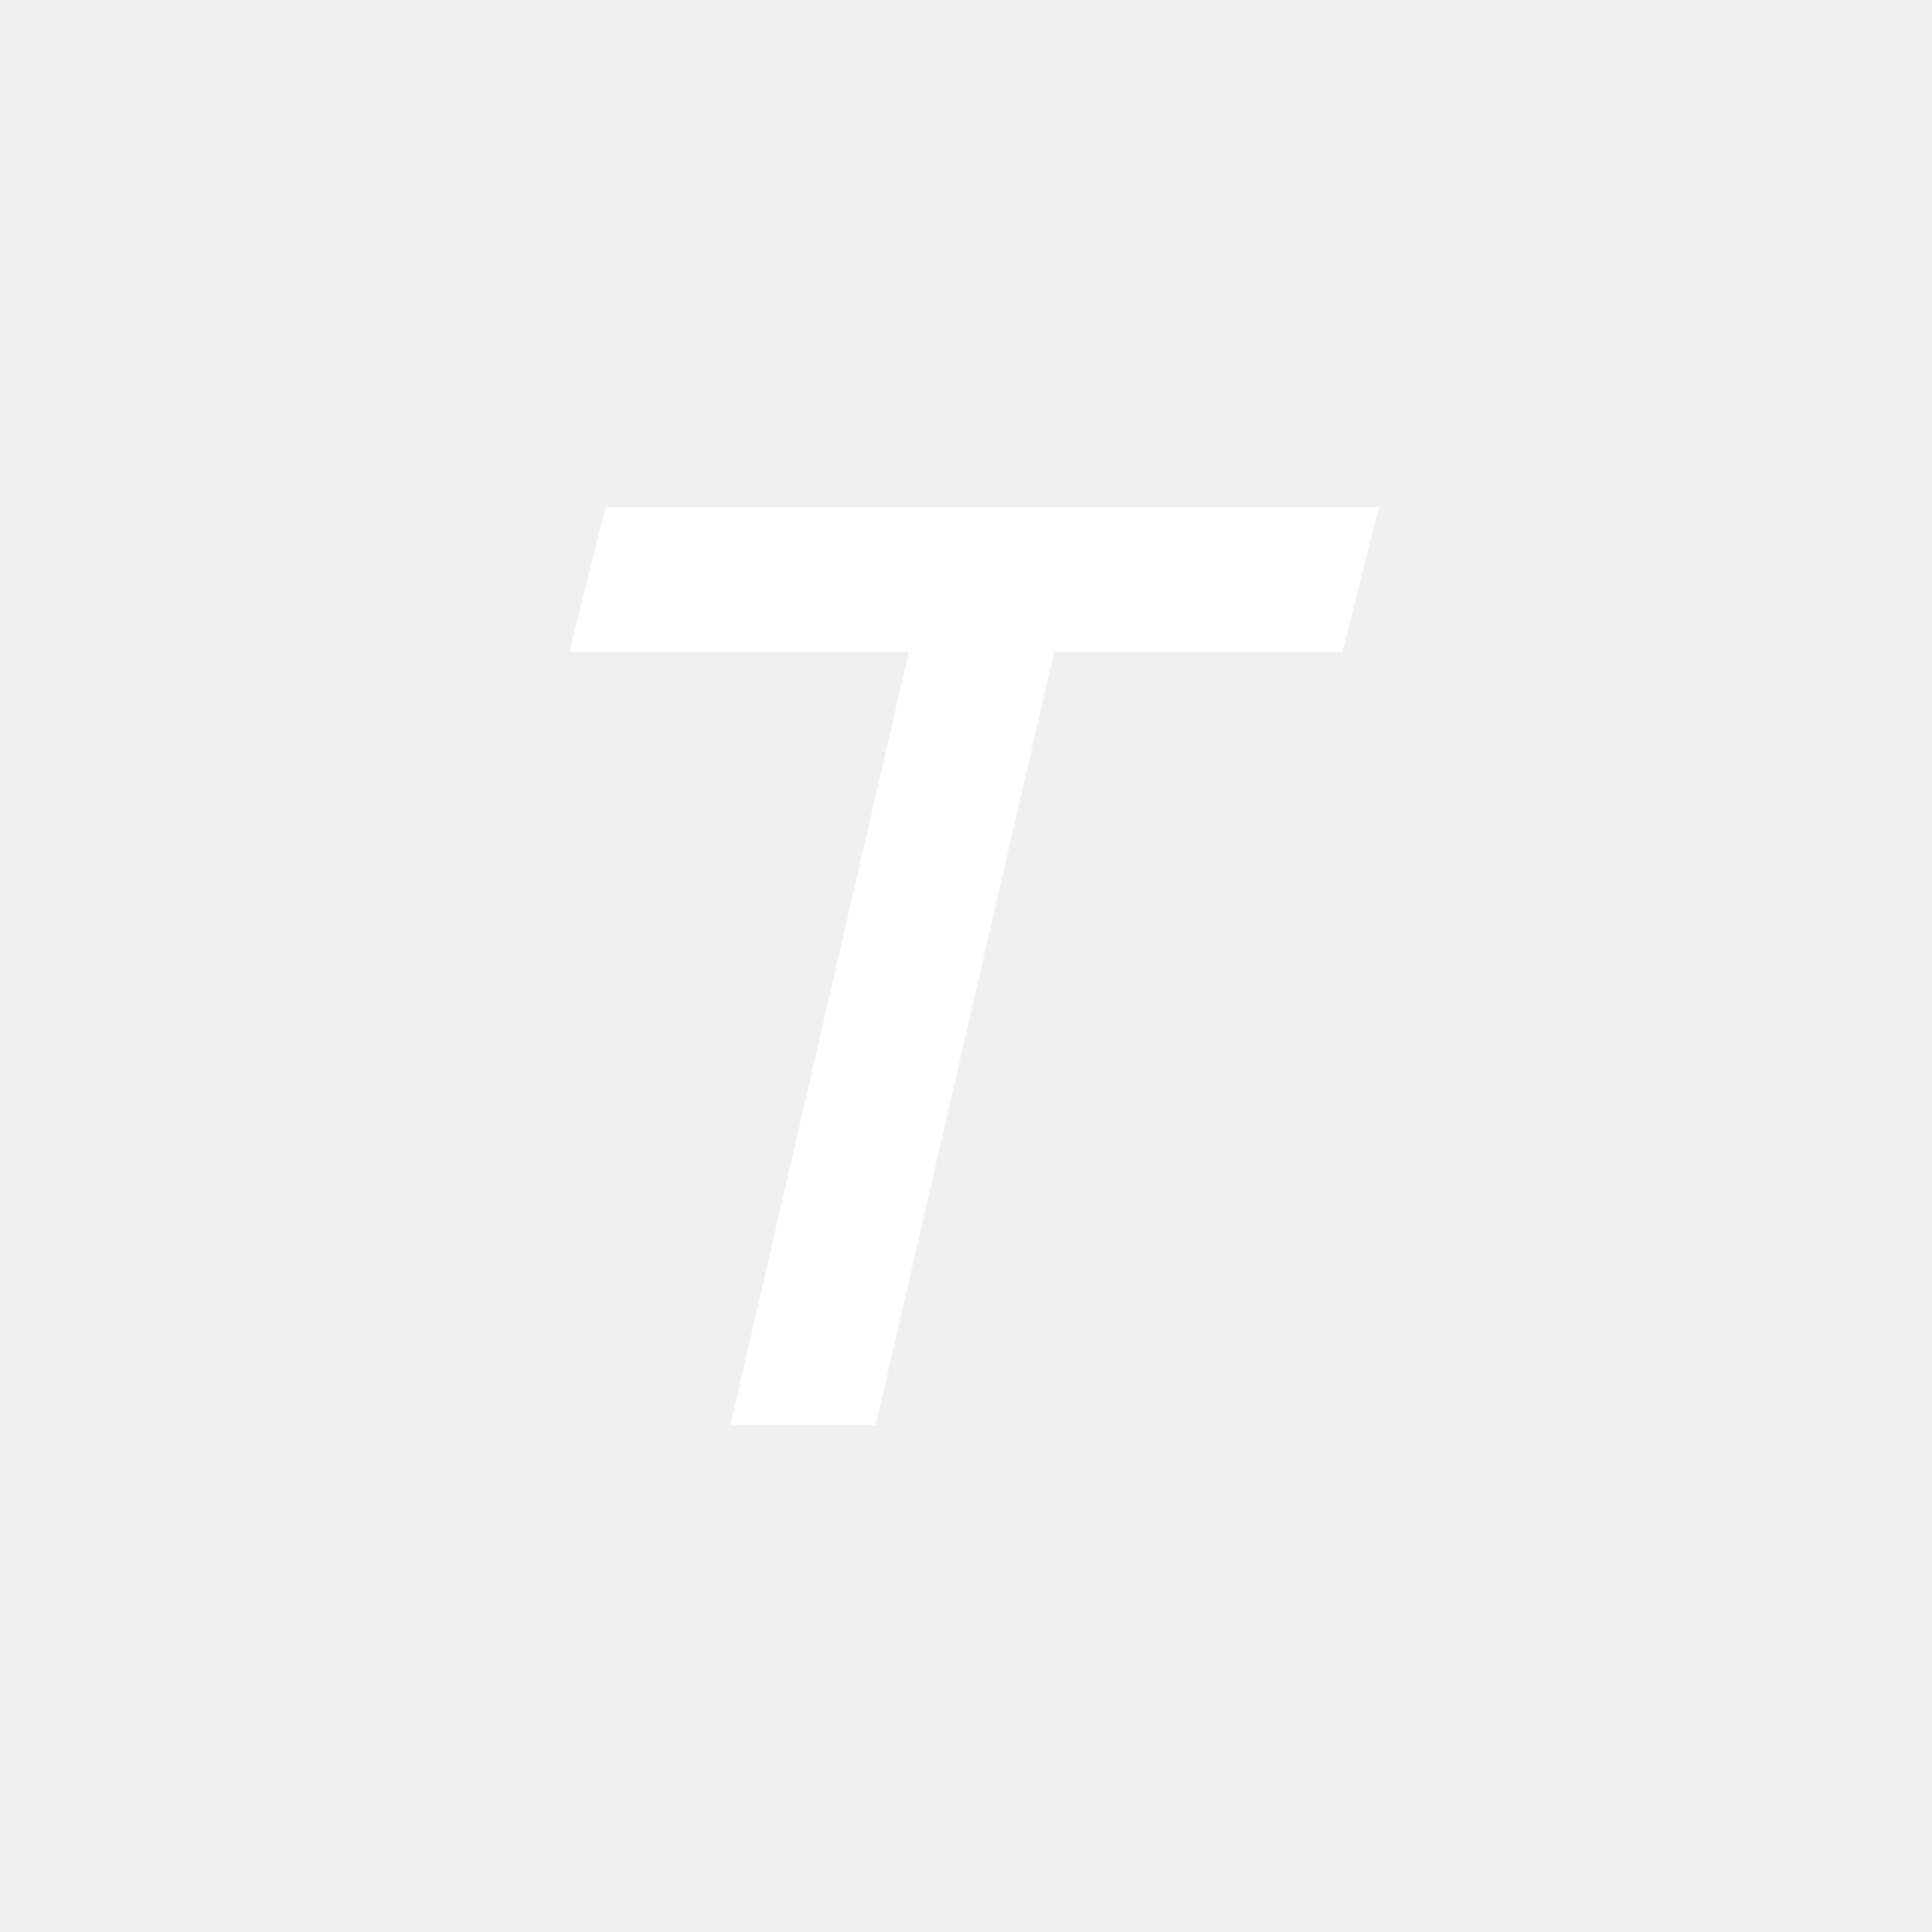
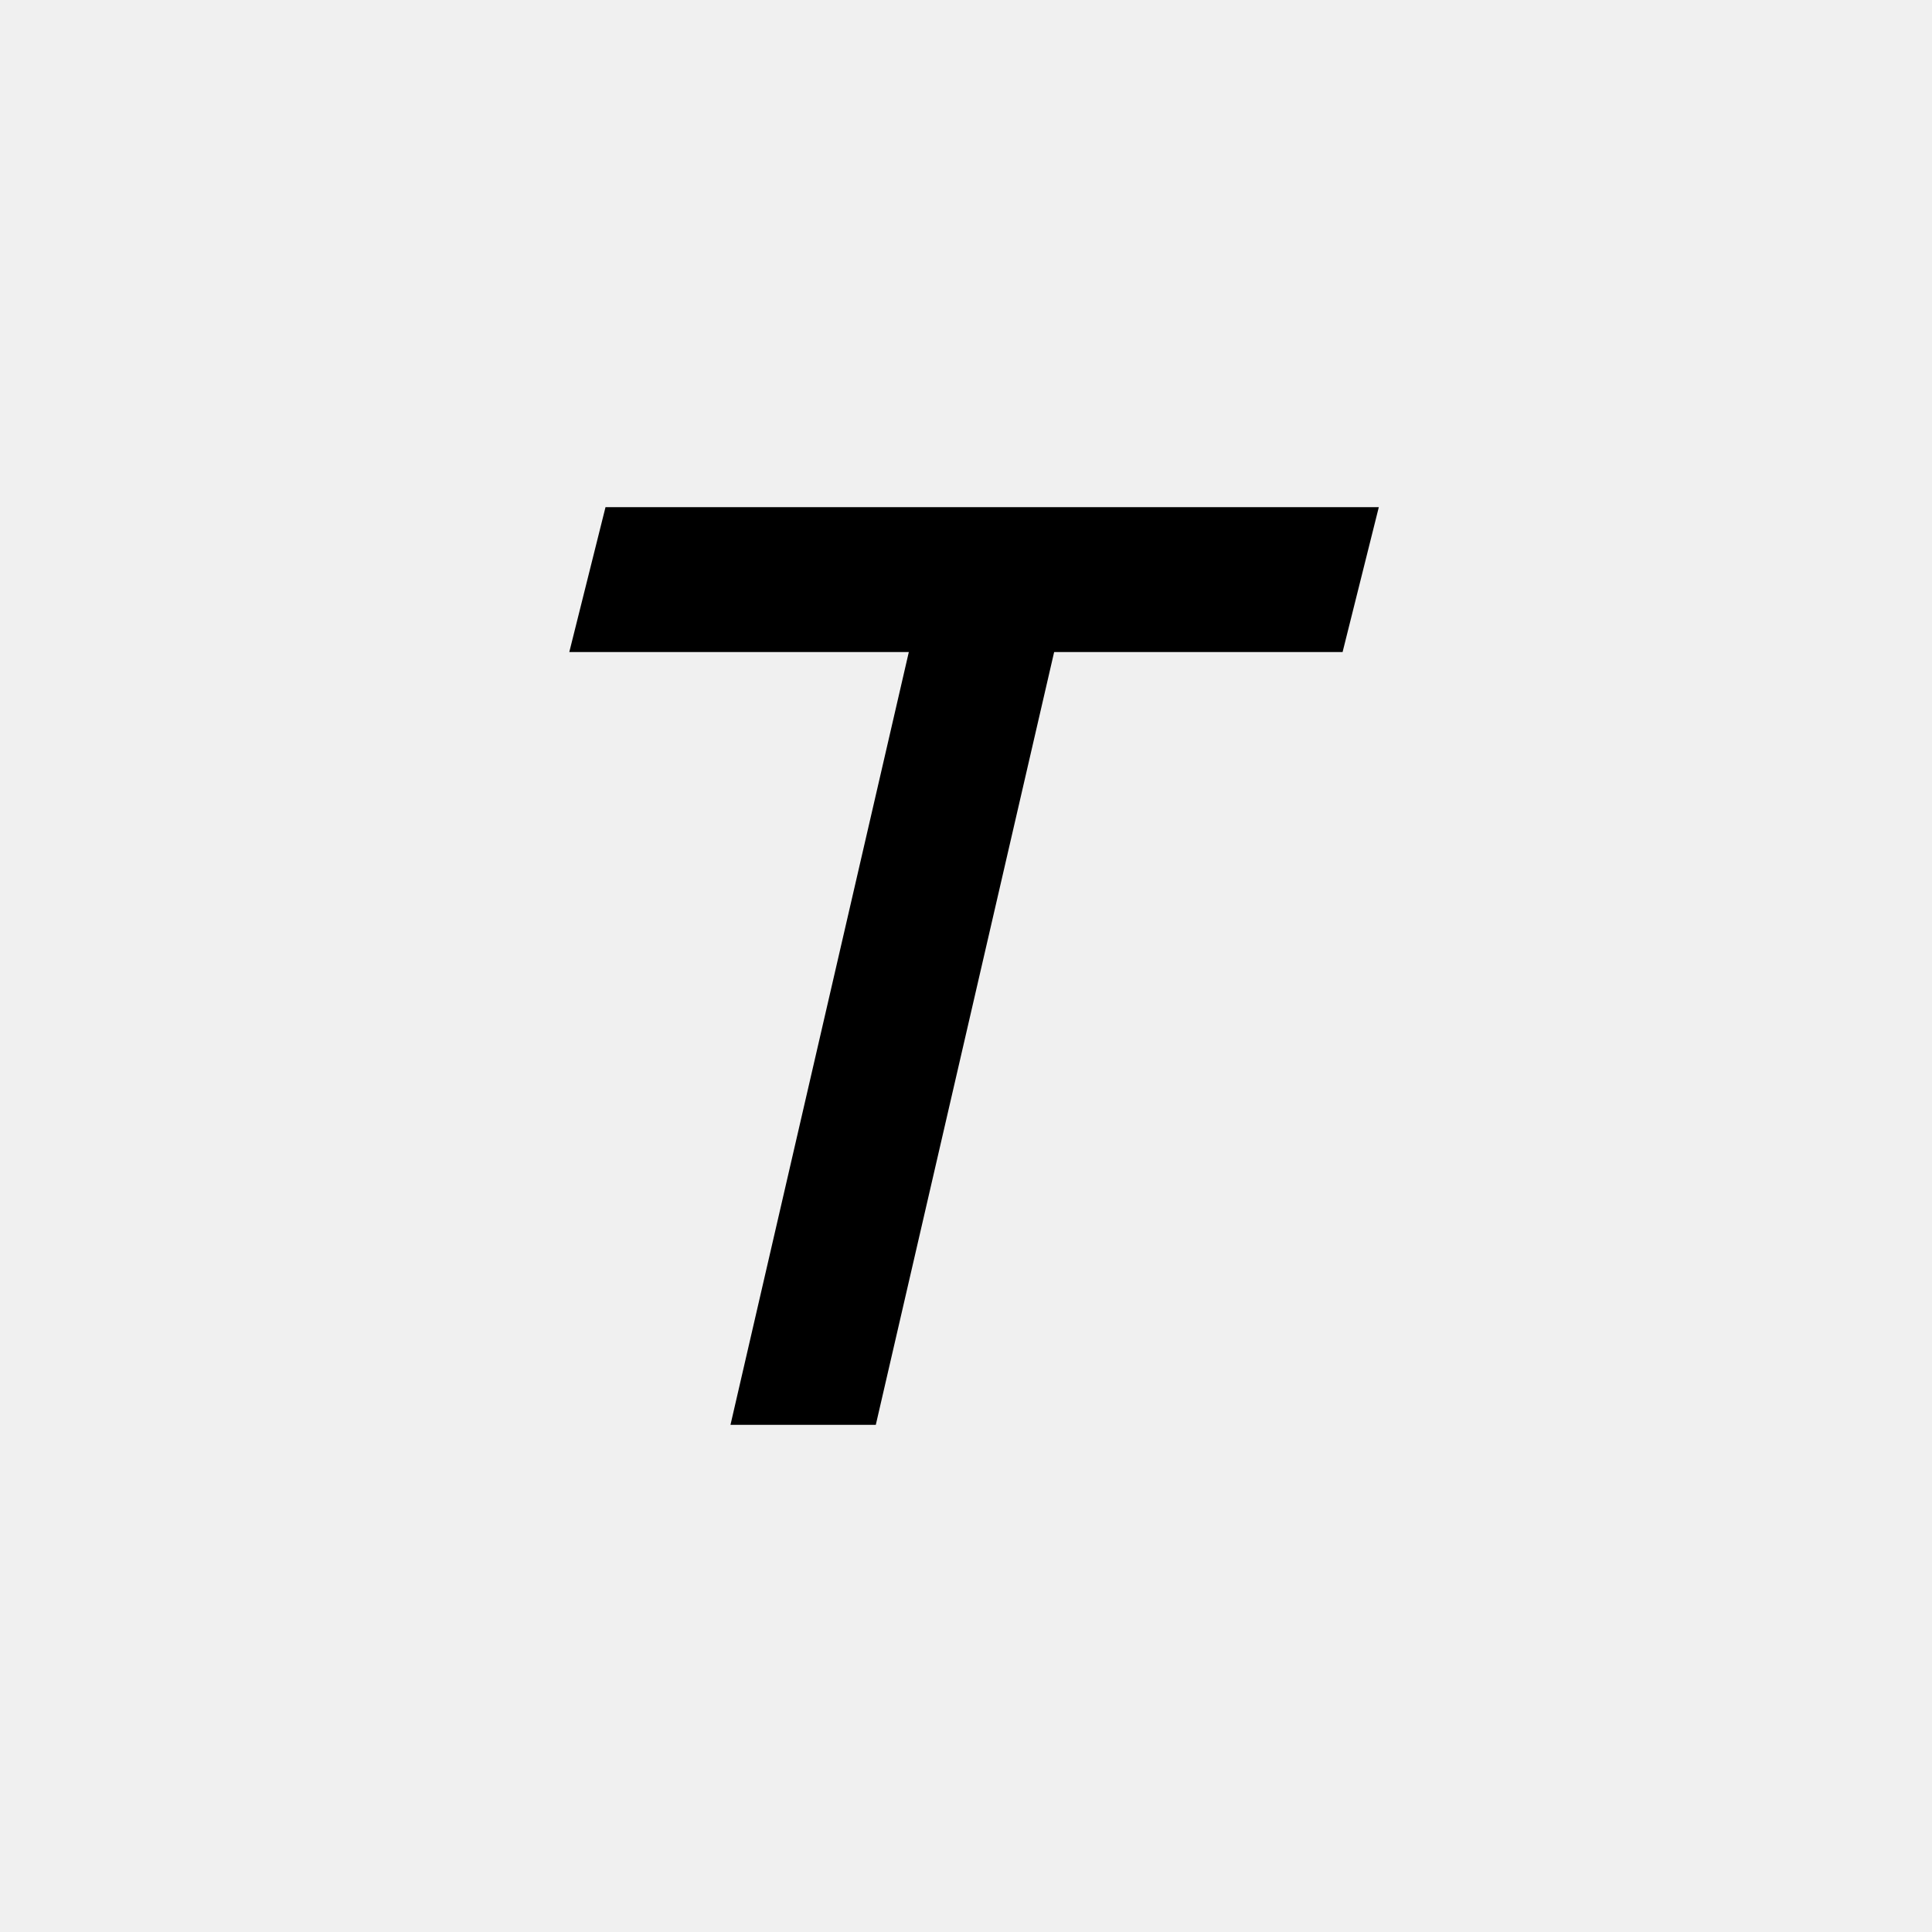
<svg xmlns="http://www.w3.org/2000/svg" width="30px" height="30px" viewBox="0 0 30 30">
-   <polygon fill="#FFF" stroke="#FFF" stroke-width="0.25" stroke-miterlimit="10" points="20.75,10 9,10 9.5,8 21.25,8 " />
-   <polygon fill="#FFF" stroke="#FFF" stroke-width="0.25" stroke-miterlimit="10" points="13.5,22 11.5,22 14.5,9 16.5,9 " />
+   <polygon fill="#000" stroke="#000" stroke-width="0.25" stroke-miterlimit="10" points="20.75,10 9,10 9.5,8 21.25,8 " />
+   <polygon fill="#000" stroke="#000" stroke-width="0.25" stroke-miterlimit="10" points="13.5,22 11.5,22 14.5,9 16.5,9 " />
</svg>
